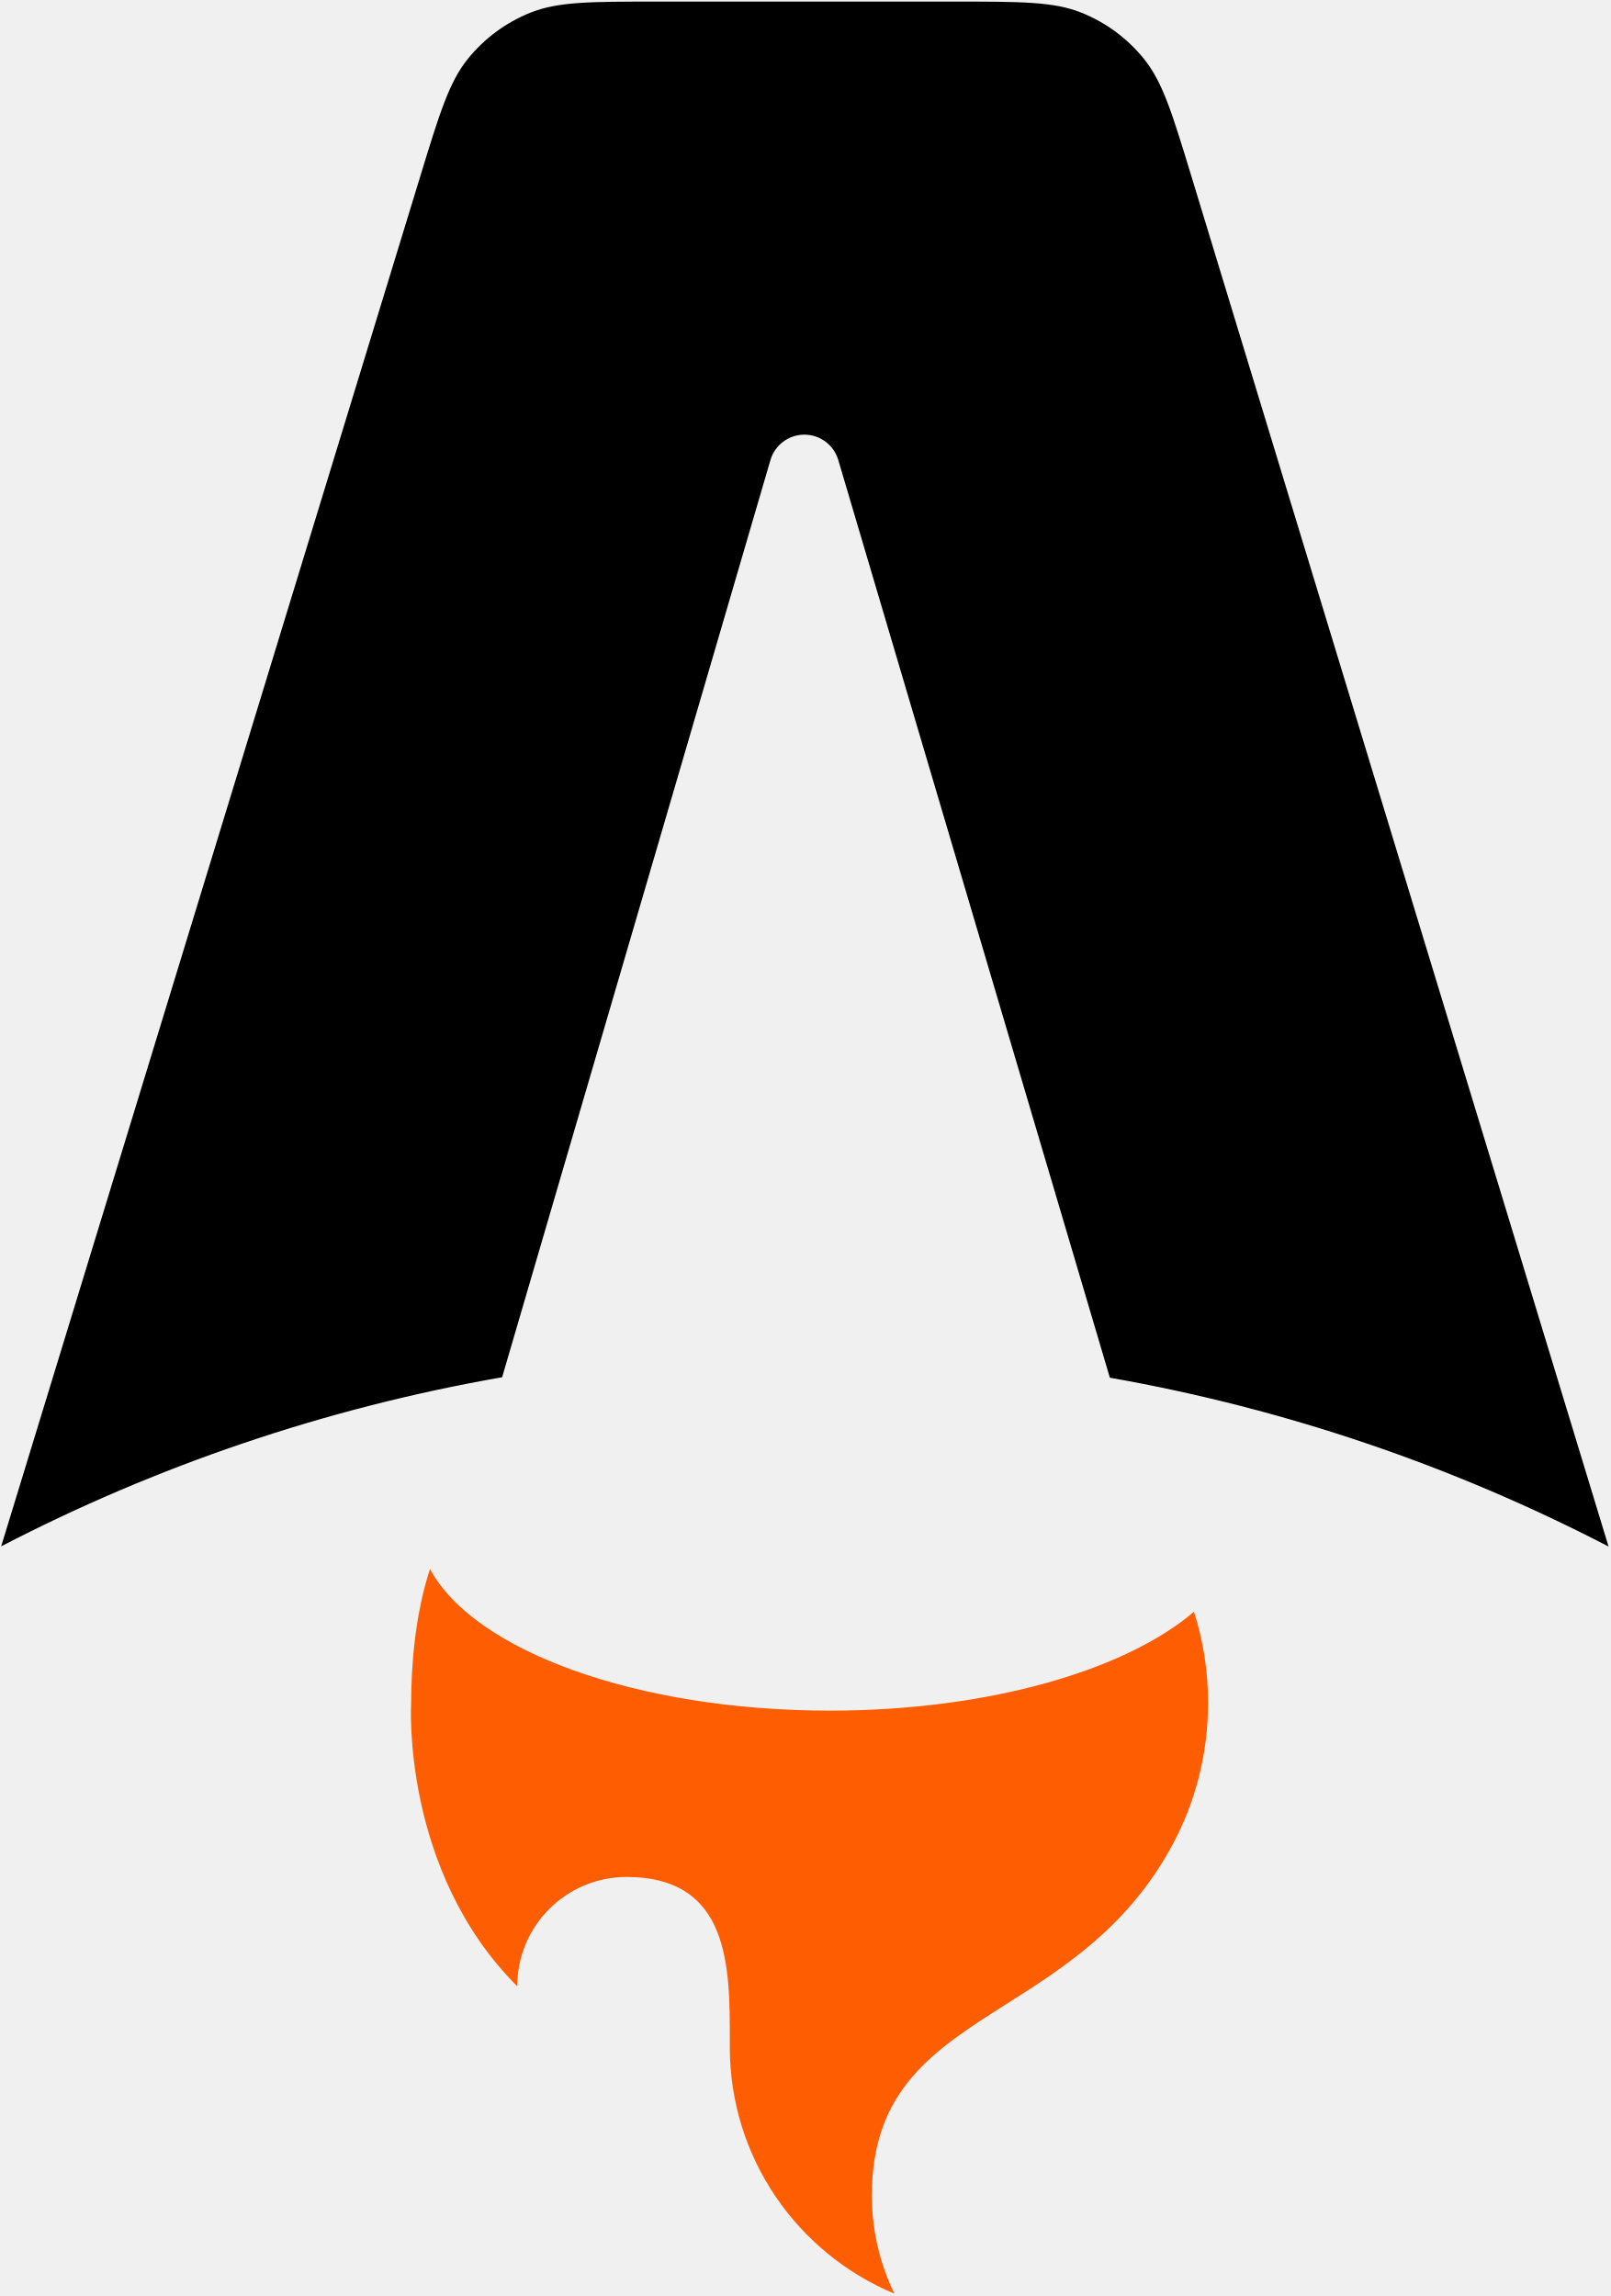
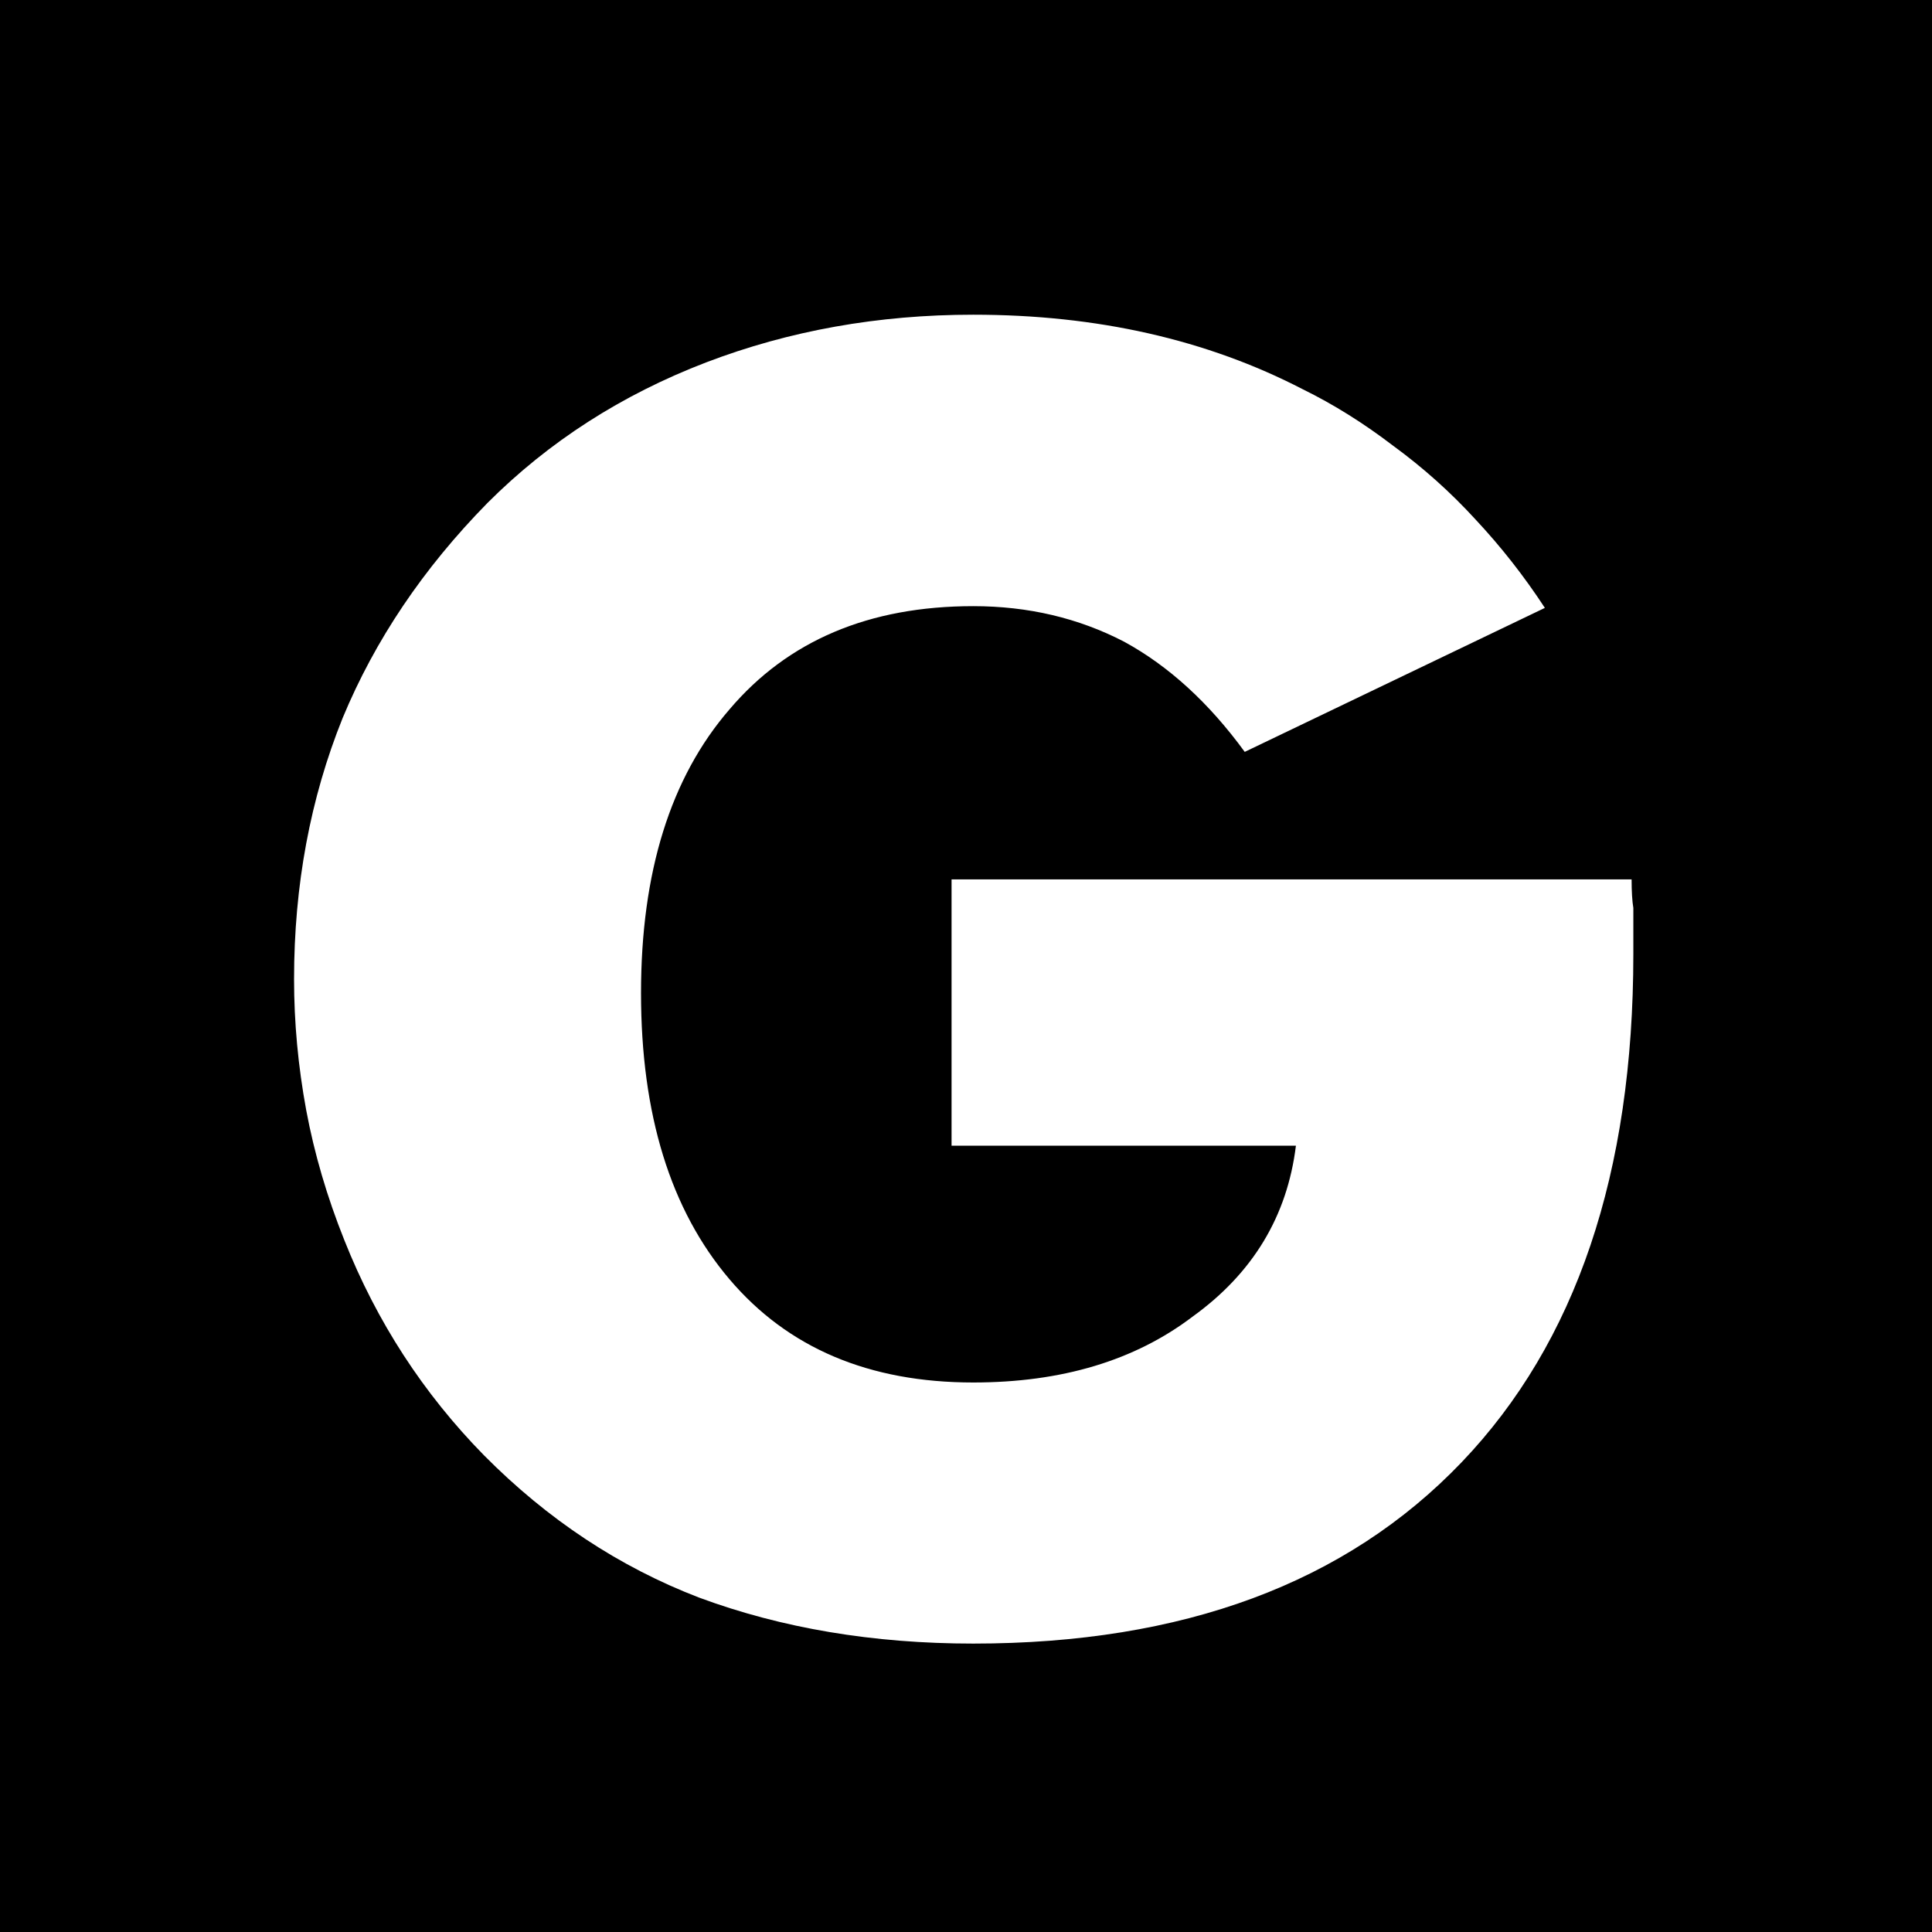
- <svg xmlns="http://www.w3.org/2000/svg" viewBox="0 0 627 894" fill="none">
-   <style>
-     #letter-a {
-       fill: black;
-     }
-     @media (prefers-color-scheme: dark) {
-       #letter-a {
-         fill: white;
-       }
-     }
-   </style>
-   <path id="letter-a" fill-rule="evenodd" clip-rule="evenodd" d="M445.433 22.983C452.722 32.032 456.439 44.243 463.873 68.665L626.281 602.176C566.234 571.026 500.957 548.56 432.115 536.439L326.371 179.099C324.641 173.252 319.27 169.241 313.173 169.241C307.06 169.241 301.68 173.273 299.963 179.14L195.5 536.259C126.338 548.325 60.763 570.832 0.459 602.095L163.664 68.541C171.121 44.162 174.85 31.972 182.14 22.939C188.575 14.965 196.946 8.772 206.454 4.95C217.224 0.622 229.971 0.622 255.466 0.622H372.034C397.562 0.622 410.326 0.622 421.106 4.96C430.622 8.789 438.998 14.995 445.433 22.983Z" />
-   <path fill-rule="evenodd" clip-rule="evenodd" d="M464.867 627.566C438.094 650.46 384.655 666.073 323.101 666.073C247.551 666.073 184.229 642.553 167.426 610.921C161.419 629.05 160.072 649.798 160.072 663.052C160.072 663.052 156.114 728.134 201.38 773.401C201.38 749.896 220.435 730.842 243.939 730.842C284.226 730.842 284.181 765.99 284.144 794.506C284.143 795.36 284.142 796.209 284.142 797.051C284.142 840.333 310.595 877.436 348.215 893.075C342.596 881.518 339.444 868.54 339.444 854.825C339.444 813.545 363.679 798.175 391.845 780.311C414.255 766.098 439.155 750.307 456.315 718.629C465.268 702.101 470.352 683.17 470.352 663.052C470.352 650.68 468.43 638.757 464.867 627.566Z" fill="#FF5D01" />
+ <svg xmlns="http://www.w3.org/2000/svg" width="200" height="200" viewBox="0 0 200 200" fill="none">
+   <g clip-path="url(#clip0_7_8)">
+     <rect width="200" height="200" fill="black" />
+     <g filter="url(#filter0_d_7_8)">
+       <path d="M98.505 118.601V91.034H168.903C168.903 92.291 168.963 93.279 169.083 93.997V98.757C169.083 121.444 163.156 138.984 151.303 151.376C139.331 163.887 122.48 170.143 100.749 170.143C90.393 170.143 80.935 168.556 72.374 165.384C64.113 162.211 56.691 157.302 50.106 150.657C43.82 144.252 39.001 136.829 35.649 128.389C33.853 123.899 32.536 119.409 31.698 114.919C30.86 110.37 30.441 105.85 30.441 101.361C30.441 91.663 32.117 82.653 35.469 74.332C38.821 66.251 43.82 58.828 50.465 52.064C56.81 45.718 64.353 40.869 73.093 37.517C81.713 34.224 90.932 32.578 100.749 32.578C113.56 32.578 124.934 35.152 134.871 40.3C138.044 41.857 141.157 43.803 144.21 46.137C147.323 48.412 150.166 50.956 152.74 53.77C155.374 56.583 157.769 59.636 159.924 62.929L128.855 77.835C125.143 72.746 120.983 68.945 116.374 66.431C111.644 63.976 106.436 62.749 100.749 62.749C89.974 62.749 81.563 66.311 75.517 73.435C69.411 80.498 66.358 90.286 66.358 102.797C66.358 115.368 69.411 125.246 75.517 132.429C81.563 139.553 89.974 143.115 100.749 143.115C109.908 143.115 117.481 140.84 123.467 136.29C129.693 131.801 133.255 125.904 134.153 118.601H98.505Z" fill="white" />
+     </g>
+   </g>
+   <defs>
+     <filter id="filter0_d_7_8" x="25.186" y="32.578" width="149.151" height="148.073" filterUnits="userSpaceOnUse" color-interpolation-filters="sRGB">
+       <feFlood flood-opacity="0" result="BackgroundImageFix" />
+       <feColorMatrix in="SourceAlpha" type="matrix" values="0 0 0 0 0 0 0 0 0 0 0 0 0 0 0 0 0 0 127 0" result="hardAlpha" />
+       <feOffset dy="5.254" />
+       <feGaussianBlur stdDeviation="2.627" />
+       <feComposite in2="hardAlpha" operator="out" />
+       <feColorMatrix type="matrix" values="0 0 0 0 0 0 0 0 0 0 0 0 0 0 0 0 0 0 0.25 0" />
+       <feBlend mode="normal" in2="BackgroundImageFix" result="effect1_dropShadow_7_8" />
+       <feBlend mode="normal" in="SourceGraphic" in2="effect1_dropShadow_7_8" result="shape" />
+     </filter>
+     <clipPath id="clip0_7_8">
+       <rect width="200" height="200" fill="white" />
+     </clipPath>
+   </defs>
</svg>
